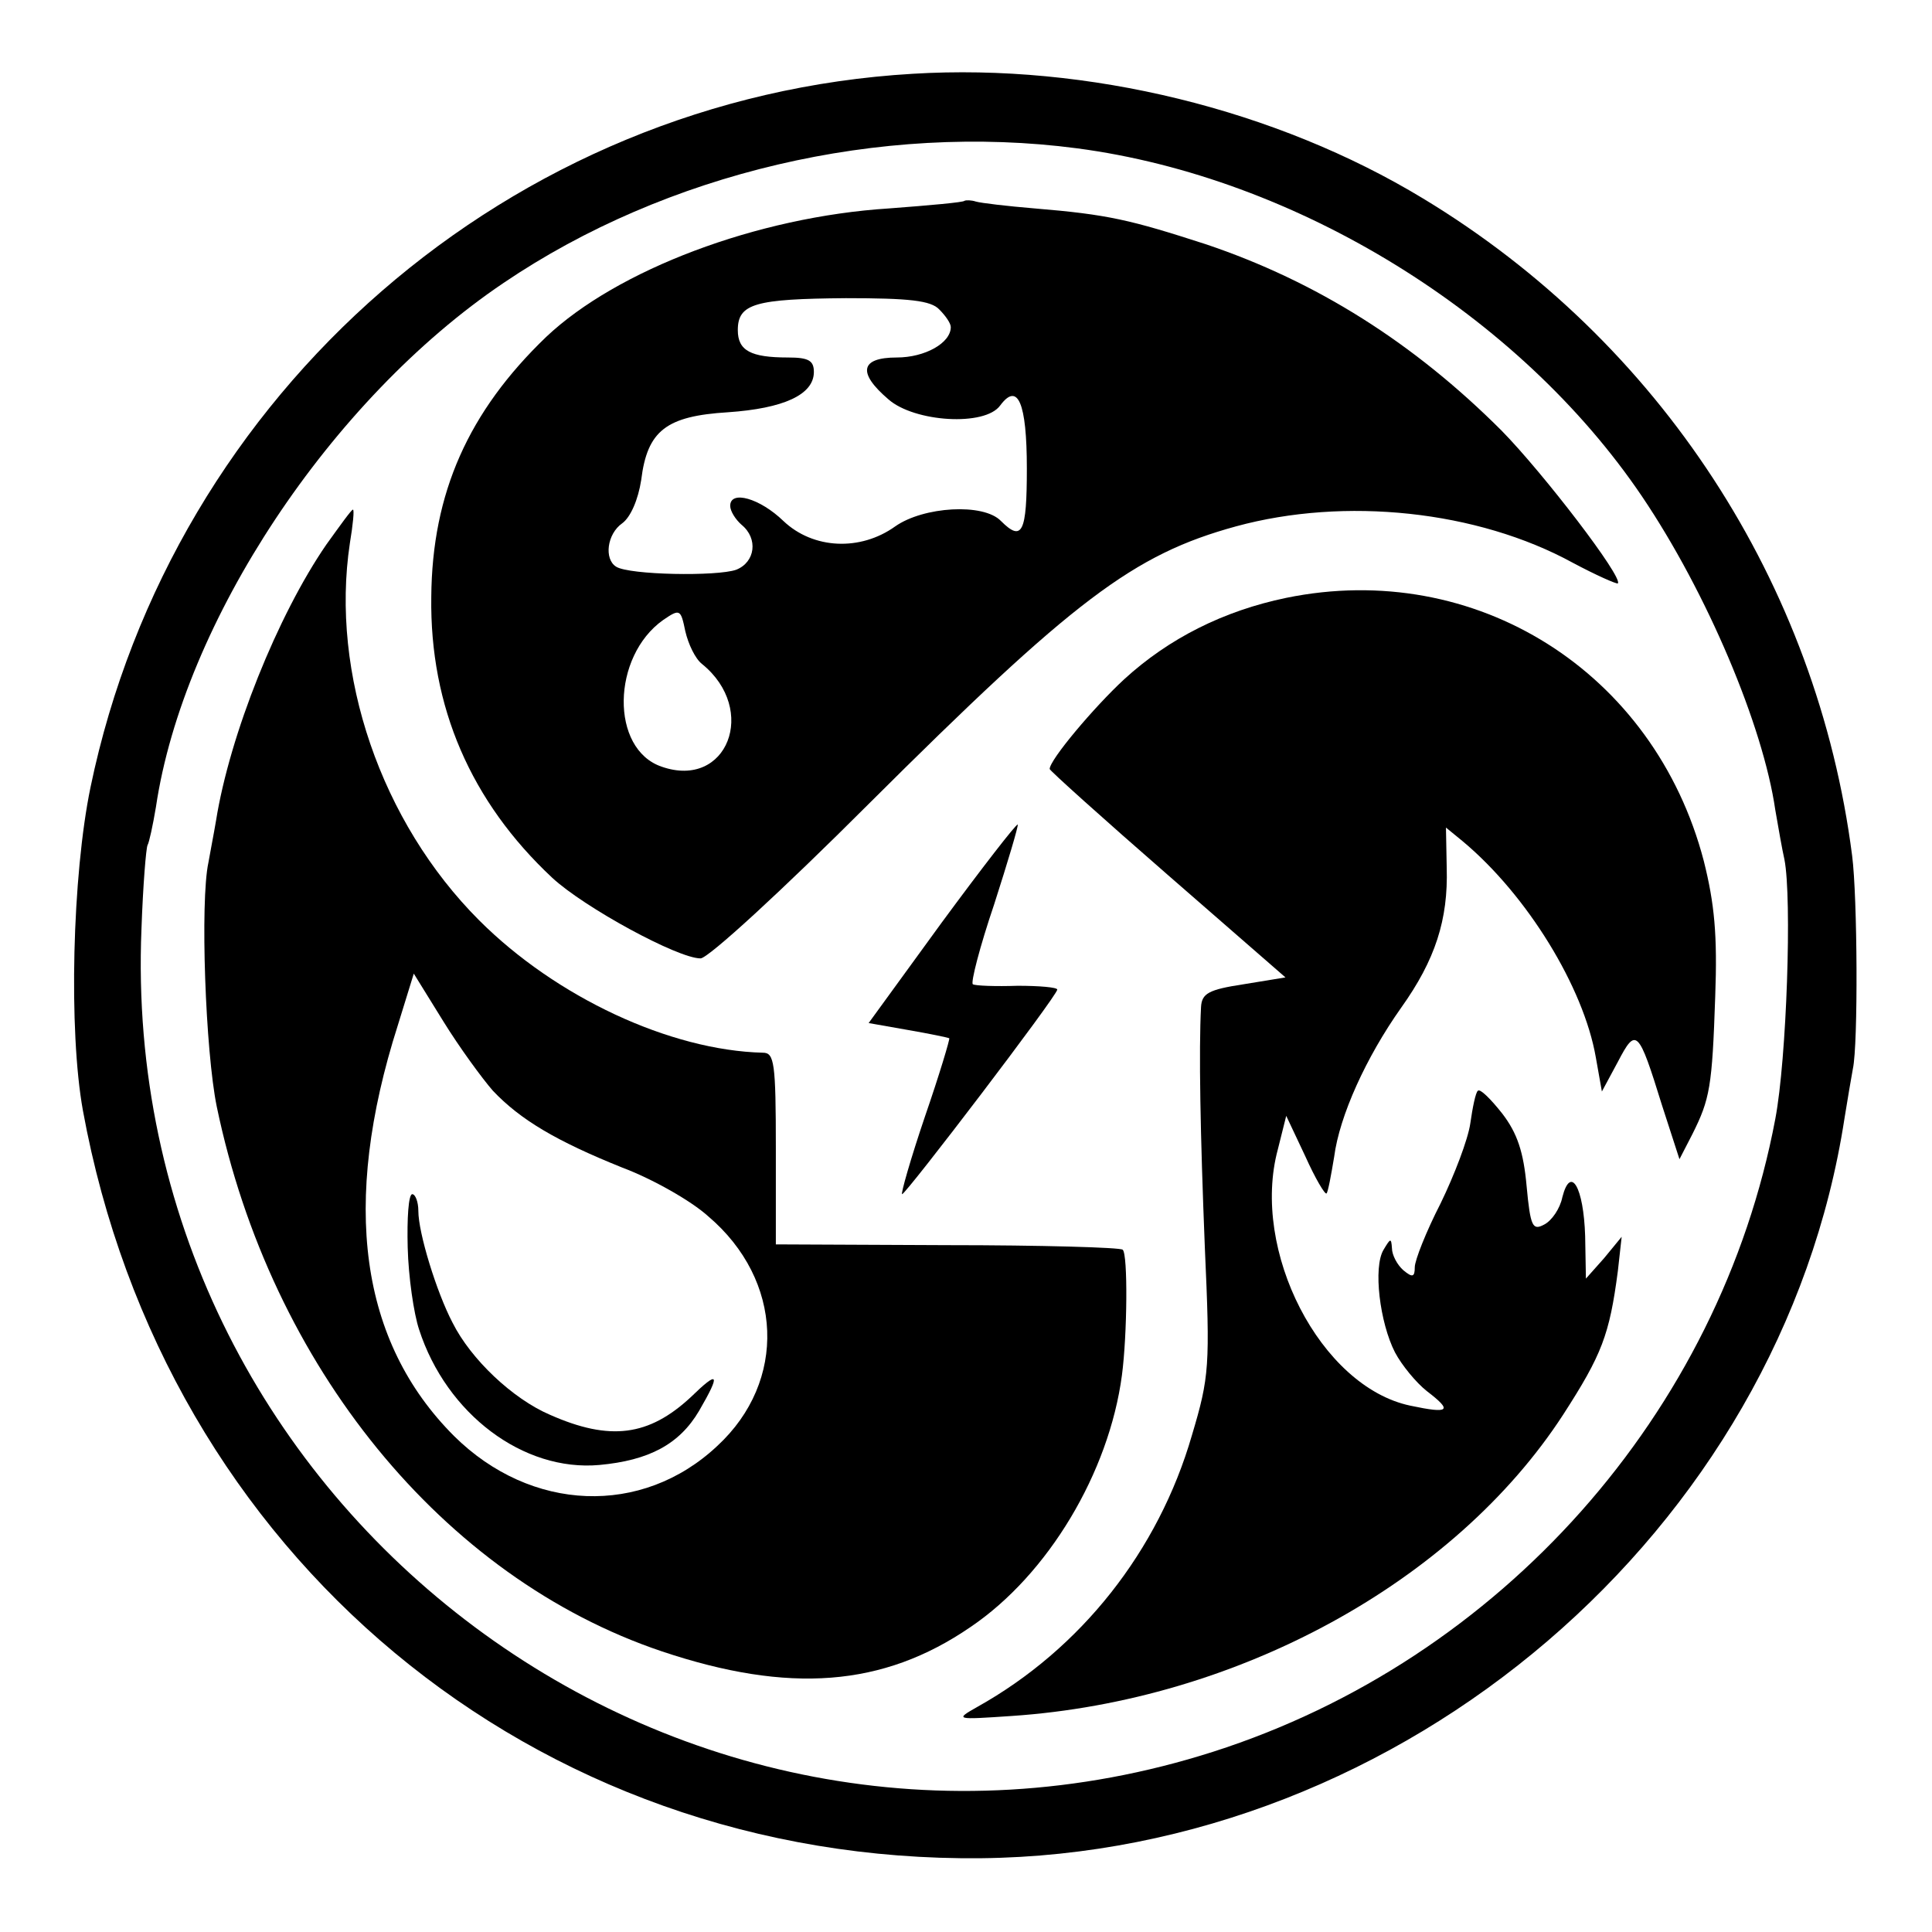
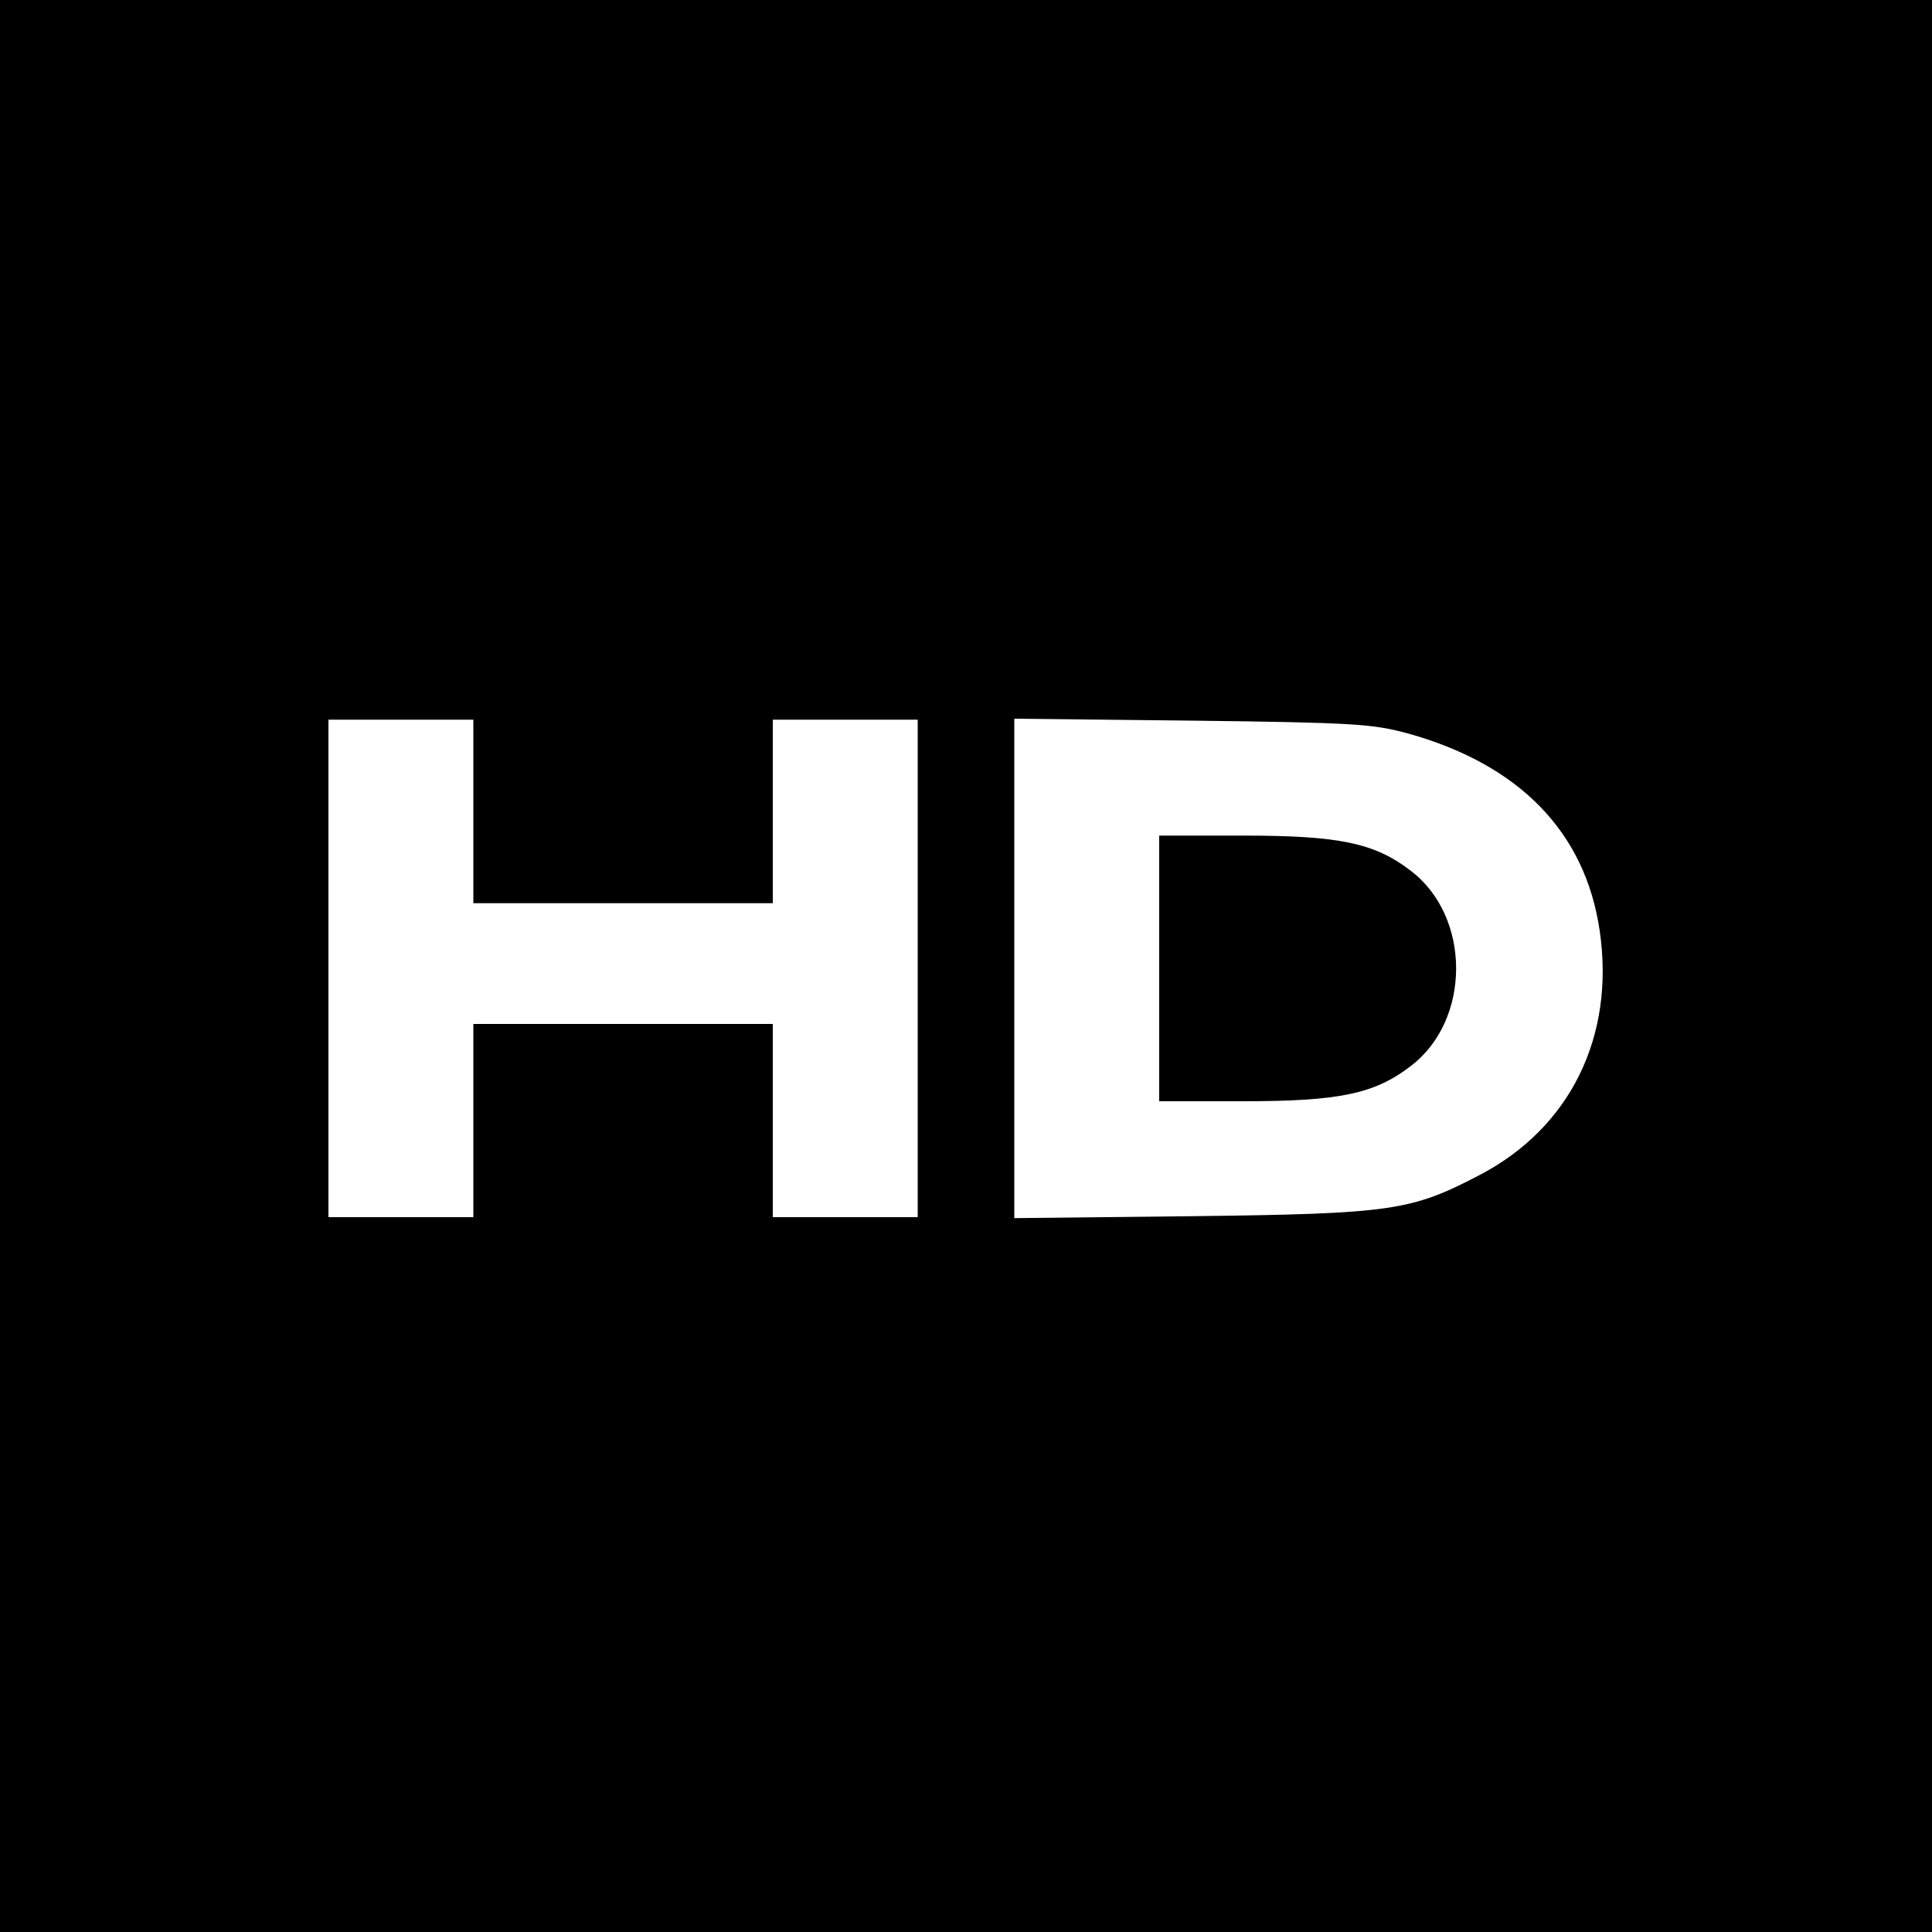
- <svg xmlns="http://www.w3.org/2000/svg" version="1.0" width="254pt" height="254pt" viewBox="0 0 254 254" preserveAspectRatio="xMidYMid meet">
-   <g transform="translate(0,254) scale(0.1,-0.1)" fill="#000000" stroke="none">
-     <path d="M1200 2443 c-528 -31 -973 -418 -1081 -938 -24 -116 -29 -320 -10 -425 107 -585 593 -989 1181 -983 555 6 1052 431 1135 973 4 25 9 54 11 65 7 32 6 226 -1 280 -46 358 -253 676 -564 864 -193 117 -441 178 -671 164z m216 -98 c288 -38 581 -218 743 -458 85 -126 159 -301 175 -412 4 -23 9 -52 12 -65 10 -51 3 -262 -12 -341 -73 -387 -361 -711 -739 -832 -713 -228 -1440 330 -1409 1082 2 57 6 106 8 110 2 3 7 26 11 50 36 243 230 536 457 689 214 145 496 211 754 177z" />
-     <path d="M1268 2276 c-1 -2 -46 -6 -99 -10 -174 -11 -358 -81 -451 -169 -102 -98 -150 -205 -151 -342 -2 -144 52 -269 159 -369 42 -39 165 -106 195 -106 10 0 107 89 221 203 270 269 348 328 483 365 143 39 317 21 443 -48 30 -16 57 -28 59 -27 7 8 -98 145 -153 201 -115 115 -243 196 -389 245 -99 32 -128 39 -225 47 -36 3 -70 7 -77 9 -6 2 -13 2 -15 1z m-33 -143 c8 -8 15 -18 15 -23 0 -21 -34 -40 -71 -40 -48 0 -52 -20 -11 -55 34 -30 127 -36 147 -8 23 31 35 4 35 -83 0 -84 -6 -97 -34 -69 -23 24 -102 19 -139 -7 -46 -33 -108 -30 -147 7 -31 30 -70 41 -70 20 0 -7 7 -18 15 -25 22 -18 18 -49 -7 -59 -25 -9 -141 -7 -158 4 -16 10 -12 43 8 57 11 8 21 31 25 57 8 65 33 84 114 89 73 5 113 23 113 53 0 15 -7 19 -34 19 -49 0 -66 9 -66 36 0 35 23 41 142 42 83 0 112 -3 123 -15z m-312 -466 c74 -60 33 -165 -53 -135 -68 23 -66 145 2 193 22 15 23 14 29 -15 4 -17 13 -36 22 -43z" />
-     <path d="M429 1824 c-64 -93 -127 -250 -145 -363 -3 -18 -8 -43 -10 -55 -11 -51 -4 -248 11 -321 71 -341 297 -619 585 -716 167 -56 291 -47 406 32 102 69 182 203 199 331 7 53 8 159 1 165 -3 3 -107 6 -231 6 l-225 1 0 126 c0 113 -2 126 -17 126 -122 3 -272 73 -373 174 -129 129 -196 324 -170 496 4 24 6 44 4 44 -2 0 -17 -21 -35 -46z m219 -718 c36 -38 83 -66 170 -101 40 -15 91 -44 113 -64 99 -84 104 -217 12 -302 -99 -93 -245 -87 -346 13 -124 124 -149 305 -74 540 l21 68 39 -63 c21 -34 51 -75 65 -91z" />
-     <path d="M536 900 c1 -39 8 -87 15 -108 36 -111 137 -187 237 -178 65 6 105 27 131 71 29 50 26 54 -11 18 -55 -51 -106 -58 -185 -23 -49 21 -104 73 -128 121 -21 40 -45 118 -45 147 0 12 -4 22 -8 22 -5 0 -7 -32 -6 -70z" />
-     <path d="M1691 1754 c-82 -17 -154 -53 -213 -107 -40 -37 -98 -106 -98 -118 0 -2 70 -65 155 -139 l155 -135 -55 -9 c-46 -7 -55 -12 -56 -30 -3 -57 -1 -166 5 -316 7 -156 6 -170 -17 -247 -44 -152 -146 -281 -282 -357 -30 -17 -29 -17 45 -12 297 20 582 176 725 396 51 79 61 105 72 189 l5 45 -23 -28 -24 -27 -1 56 c-2 64 -19 94 -30 51 -3 -15 -14 -31 -24 -36 -15 -8 -18 -3 -23 51 -4 44 -12 69 -32 95 -15 19 -29 33 -32 30 -3 -2 -7 -22 -10 -43 -3 -21 -21 -68 -39 -105 -19 -37 -34 -75 -34 -84 0 -13 -3 -14 -15 -4 -8 7 -15 20 -15 29 -1 14 -2 13 -11 -2 -14 -23 -5 -96 15 -135 9 -17 28 -40 42 -51 34 -26 30 -30 -22 -19 -118 25 -210 204 -174 337 l11 44 25 -53 c13 -29 26 -51 28 -49 2 2 6 24 10 48 7 54 42 131 88 196 45 63 62 116 60 184 l-1 53 22 -18 c85 -71 159 -192 175 -284 l8 -45 21 39 c24 46 27 43 58 -57 l23 -71 17 33 c23 46 26 62 30 181 3 81 -1 122 -15 178 -65 249 -300 397 -549 346z" />
-     <path d="M1238 1327 l-96 -132 51 -9 c29 -5 53 -10 55 -11 1 -1 -13 -48 -32 -103 -19 -56 -32 -102 -30 -102 5 0 204 261 204 269 0 3 -24 5 -52 5 -29 -1 -56 0 -59 2 -3 2 9 49 28 105 18 56 32 103 31 105 -2 1 -47 -57 -100 -129z" />
+ <svg xmlns="http://www.w3.org/2000/svg" version="1.0" width="400pt" height="400pt" viewBox="0 0 400 400" preserveAspectRatio="xMidYMid meet">
+   <g transform="translate(0,400) scale(0.1,-0.1)" fill="#000000" stroke="none">
+     <path d="M0 2000 l0 -2000 2000 0 2000 0 0 2000 0 2000 -2000 0 -2000 0 0 -2000z m980 320 l0 -190 310 0 310 0 0 190 0 190 150 0 150 0 0 -515 0 -515 -150 0 -150 0 0 200 0 200 -310 0 -310 0 0 -200 0 -200 -150 0 -150 0 0 515 0 515 150 0 150 0 0 -190z m1933 162 c232 -64 369 -204 399 -409 32 -219 -61 -408 -249 -506 -142 -74 -181 -80 -595 -85 l-368 -4 0 517 0 517 368 -4 c336 -4 374 -7 445 -26z" />
+     <path d="M2400 1995 l0 -275 174 0 c198 0 272 15 347 73 125 95 125 309 0 404 -75 58 -149 73 -347 73 l-174 0 0 -275z" />
  </g>
</svg>
